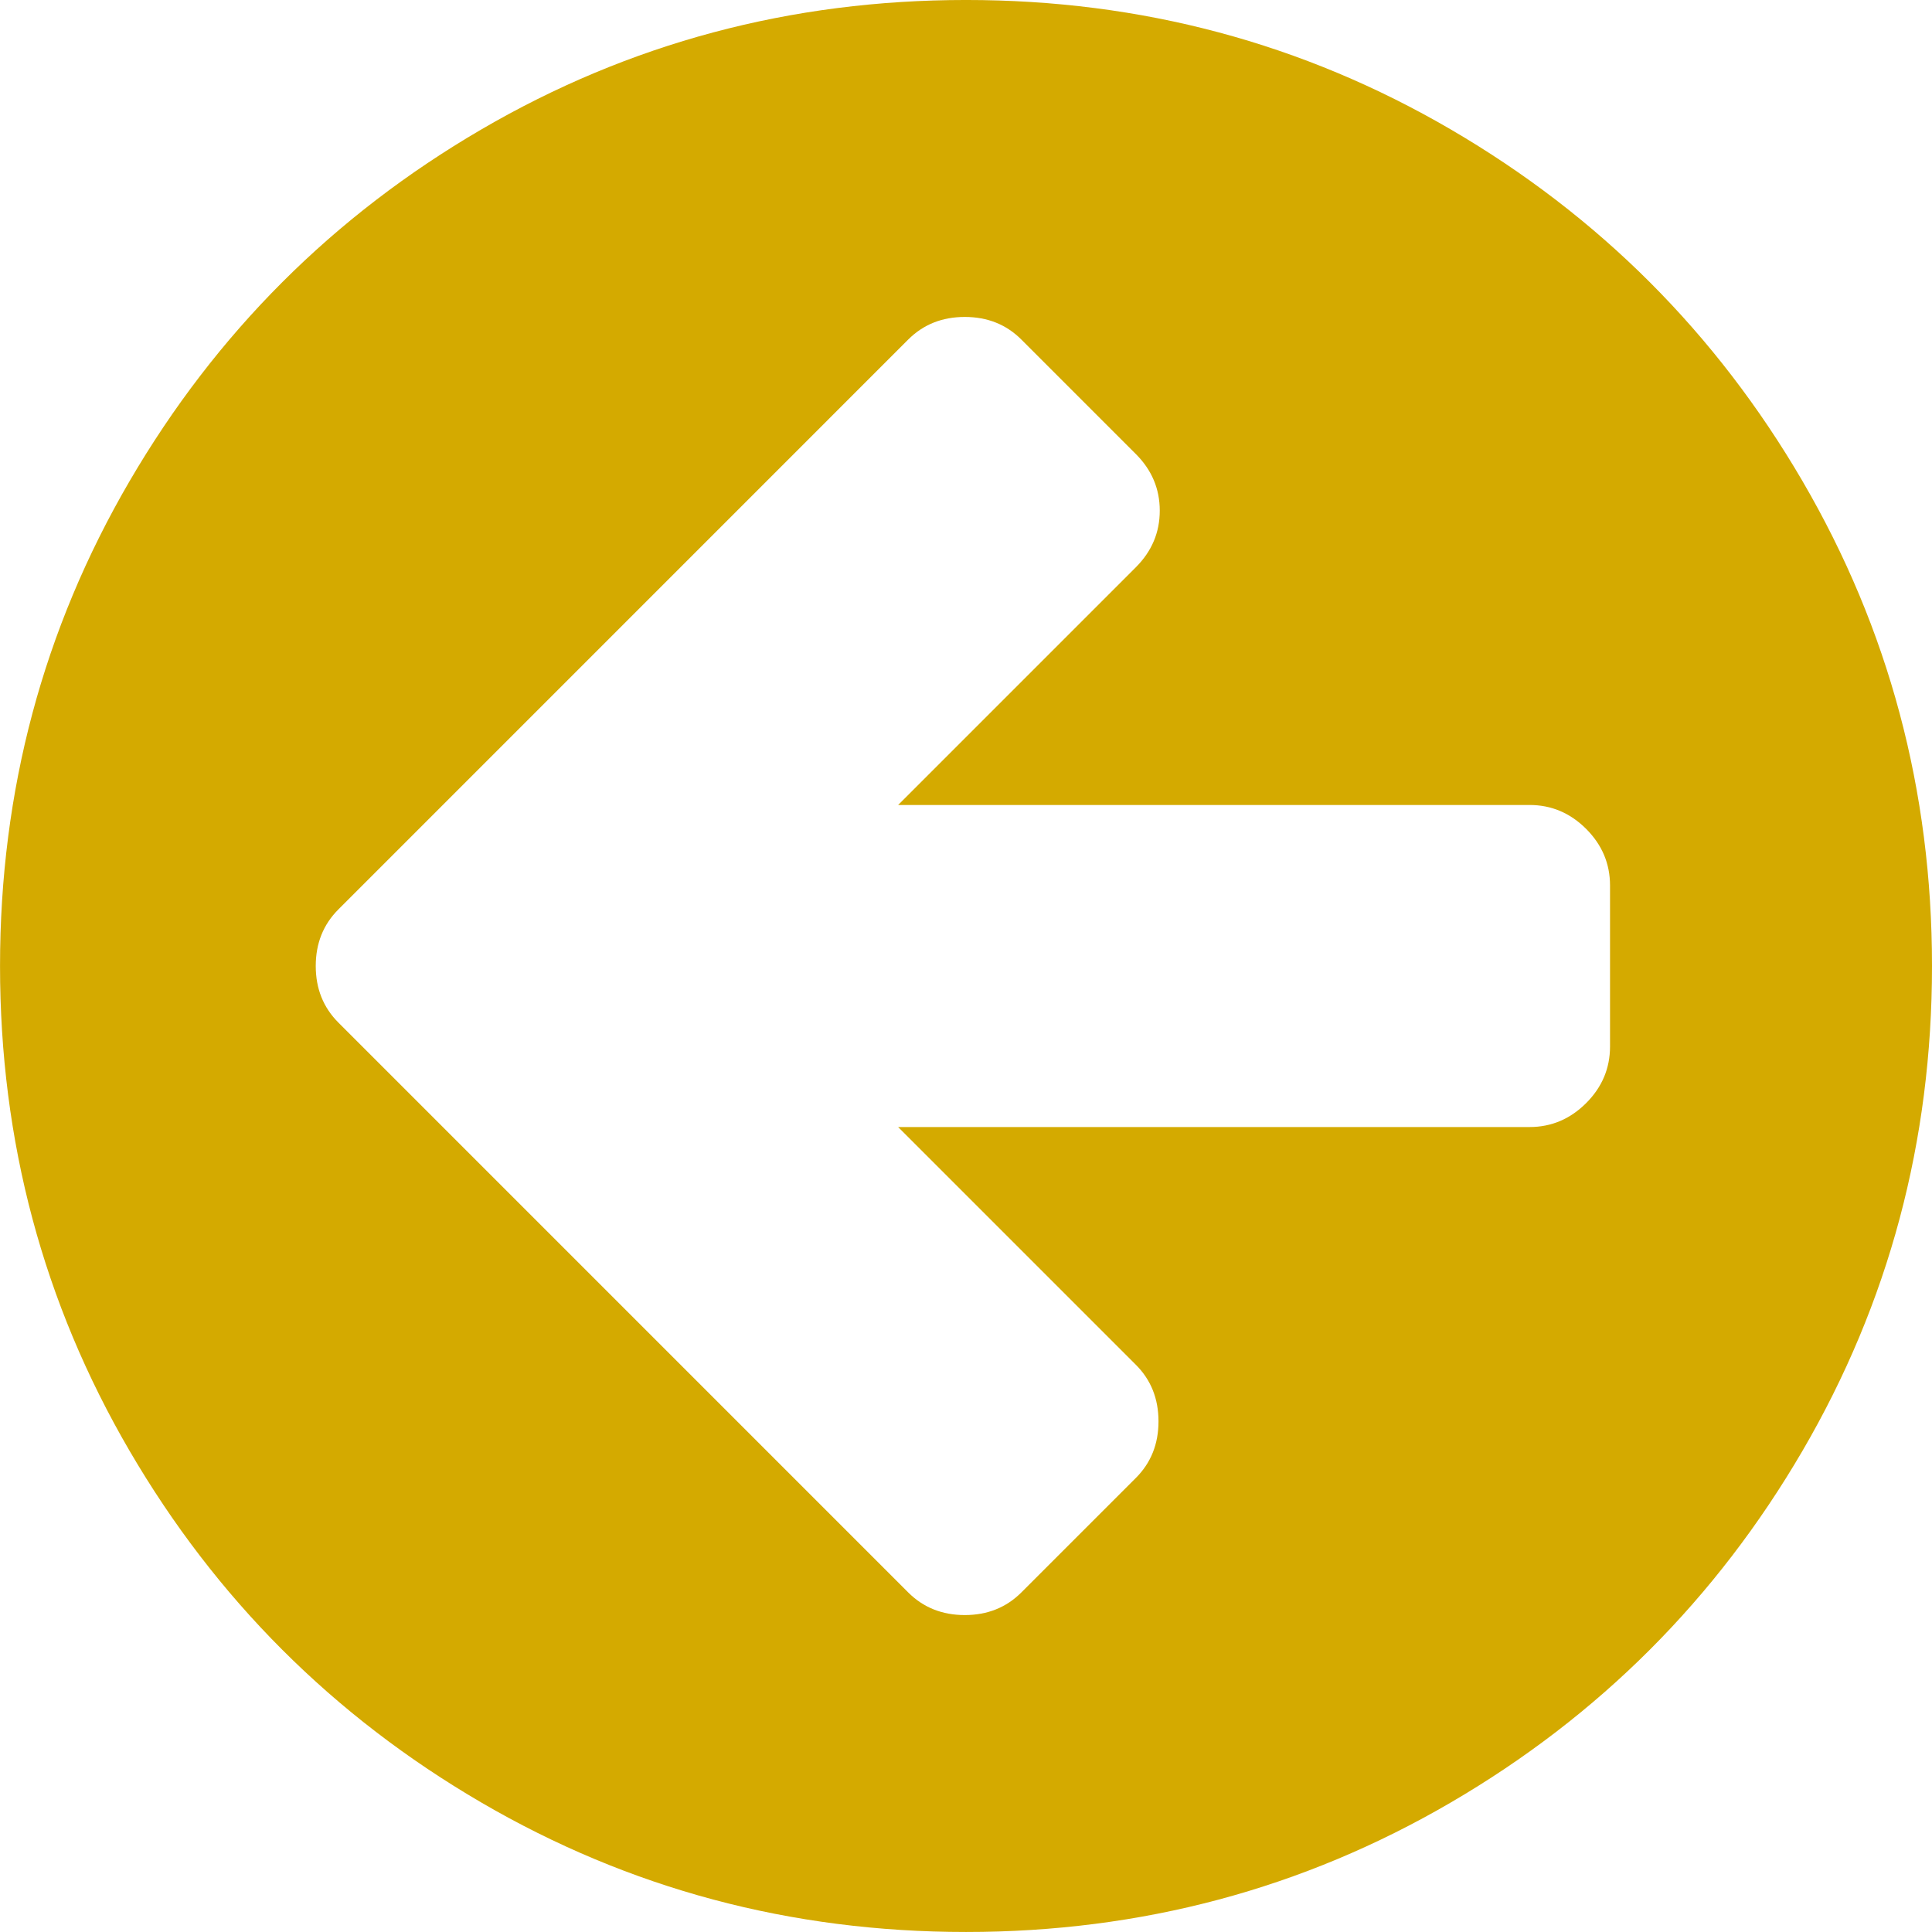
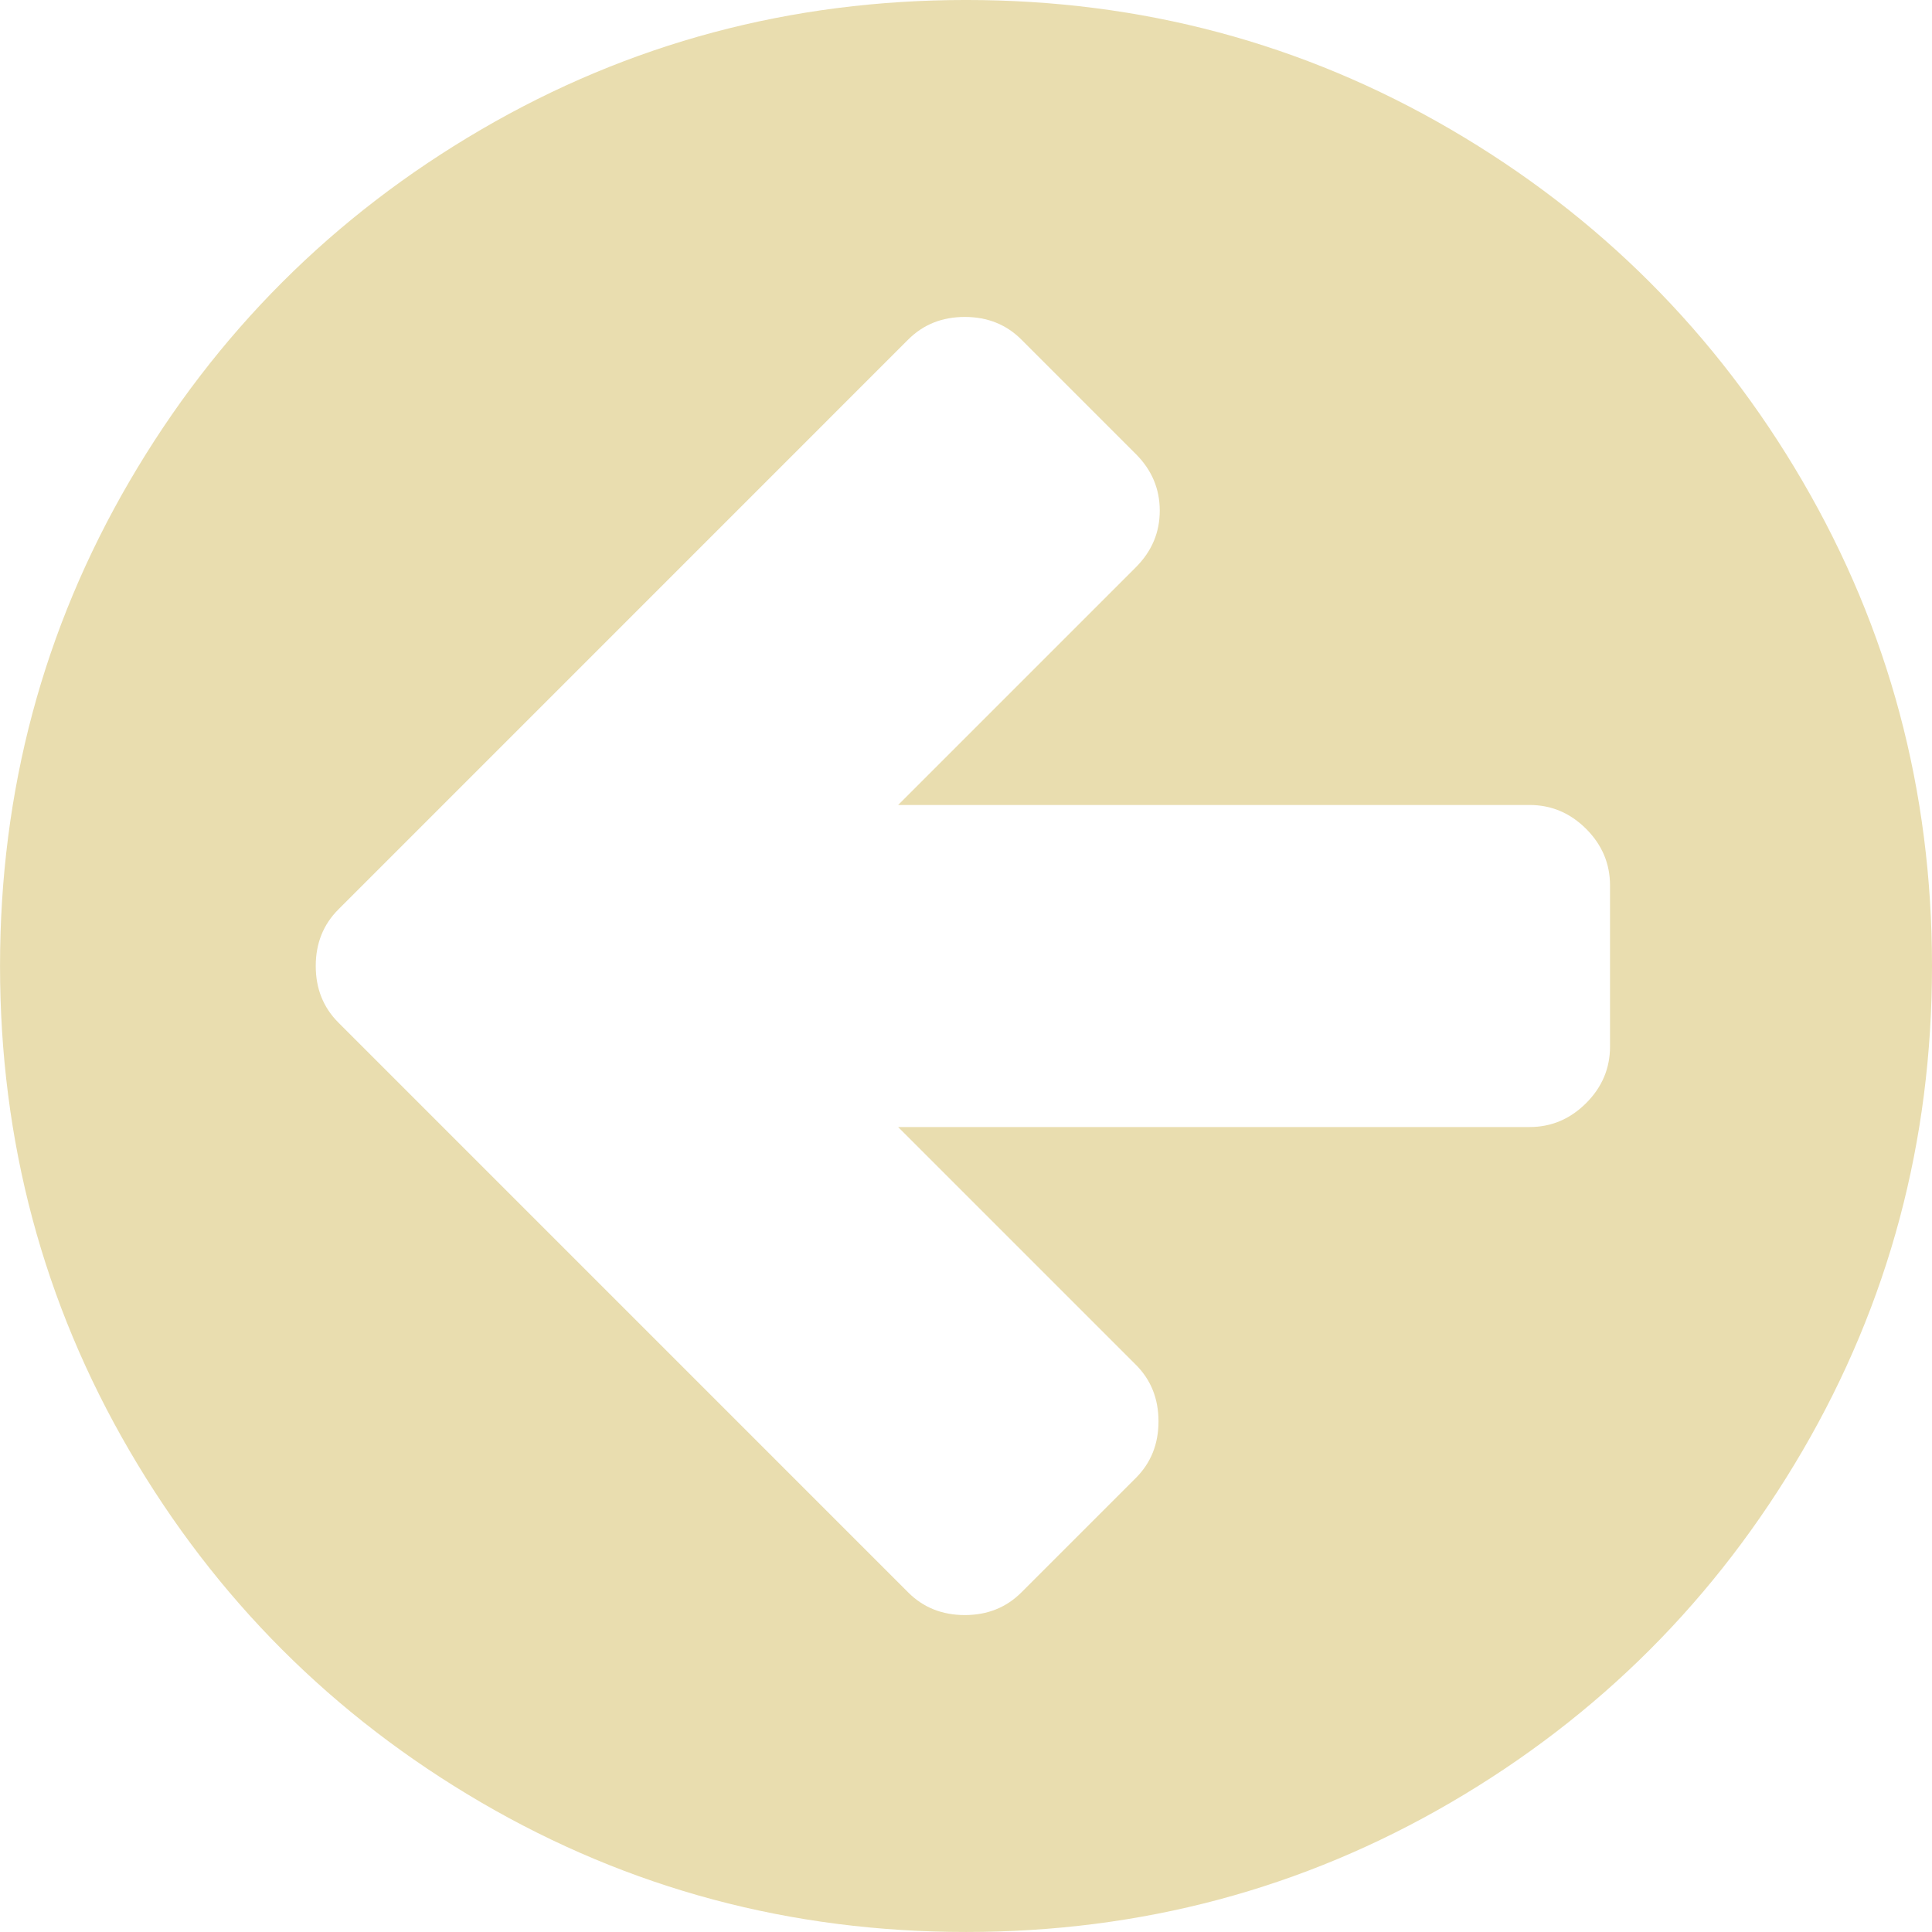
<svg xmlns="http://www.w3.org/2000/svg" width="30" height="30" version="1.1" viewBox="0 0 438.52 438.53">
-   <path d="m409.13 109.2c-19.608-33.592-46.205-60.189-79.798-79.796-33.599-19.606-70.277-29.407-110.06-29.407-39.781 0-76.47 9.801-110.06 29.407-33.595 19.604-60.192 46.201-79.8 79.796-19.609 33.597-29.41 70.286-29.41 110.06 0 39.78 9.804 76.463 29.407 110.06 19.607 33.592 46.204 60.189 79.799 79.798 33.597 19.605 70.283 29.407 110.06 29.407s76.47-9.802 110.06-29.407c33.593-19.602 60.189-46.206 79.795-79.798 19.603-33.596 29.403-70.284 29.403-110.06 1e-3 -39.782-9.8-76.472-29.399-110.06zm-43.687 128.34c0 4.948-1.808 9.236-5.421 12.847-3.621 3.614-7.898 5.431-12.847 5.431h-143.32l53.958 53.958c3.429 3.425 5.14 7.703 5.14 12.847 0 5.14-1.711 9.418-5.14 12.847l-25.981 25.98c-3.426 3.423-7.712 5.141-12.849 5.141-5.136 0-9.419-1.718-12.847-5.141l-129.33-129.34c-3.427-3.429-5.142-7.707-5.142-12.845 0-5.14 1.714-9.42 5.142-12.847l129.33-129.34c3.428-3.425 7.707-5.137 12.847-5.137 5.141 0 9.423 1.711 12.849 5.137l25.981 25.981c3.617 3.617 5.428 7.902 5.428 12.851 0 4.948-1.811 9.231-5.428 12.847l-53.958 53.959h143.32c4.948 0 9.226 1.809 12.847 5.426 3.613 3.615 5.421 7.898 5.421 12.847v36.545z" fill="#d4aa00" />
+   <path d="m409.13 109.2c-19.608-33.592-46.205-60.189-79.798-79.796-33.599-19.606-70.277-29.407-110.06-29.407-39.781 0-76.47 9.801-110.06 29.407-33.595 19.604-60.192 46.201-79.8 79.796-19.609 33.597-29.41 70.286-29.41 110.06 0 39.78 9.804 76.463 29.407 110.06 19.607 33.592 46.204 60.189 79.799 79.798 33.597 19.605 70.283 29.407 110.06 29.407s76.47-9.802 110.06-29.407c33.593-19.602 60.189-46.206 79.795-79.798 19.603-33.596 29.403-70.284 29.403-110.06 1e-3 -39.782-9.8-76.472-29.399-110.06zm-43.687 128.34c0 4.948-1.808 9.236-5.421 12.847-3.621 3.614-7.898 5.431-12.847 5.431h-143.32l53.958 53.958c3.429 3.425 5.14 7.703 5.14 12.847 0 5.14-1.711 9.418-5.14 12.847l-25.981 25.98c-3.426 3.423-7.712 5.141-12.849 5.141-5.136 0-9.419-1.718-12.847-5.141l-129.33-129.34c-3.427-3.429-5.142-7.707-5.142-12.845 0-5.14 1.714-9.42 5.142-12.847l129.33-129.34c3.428-3.425 7.707-5.137 12.847-5.137 5.141 0 9.423 1.711 12.849 5.137l25.981 25.981c3.617 3.617 5.428 7.902 5.428 12.851 0 4.948-1.811 9.231-5.428 12.847l-53.958 53.959h143.32c4.948 0 9.226 1.809 12.847 5.426 3.613 3.615 5.421 7.898 5.421 12.847v36.545z" fill="#e9ddaf" />
</svg>
